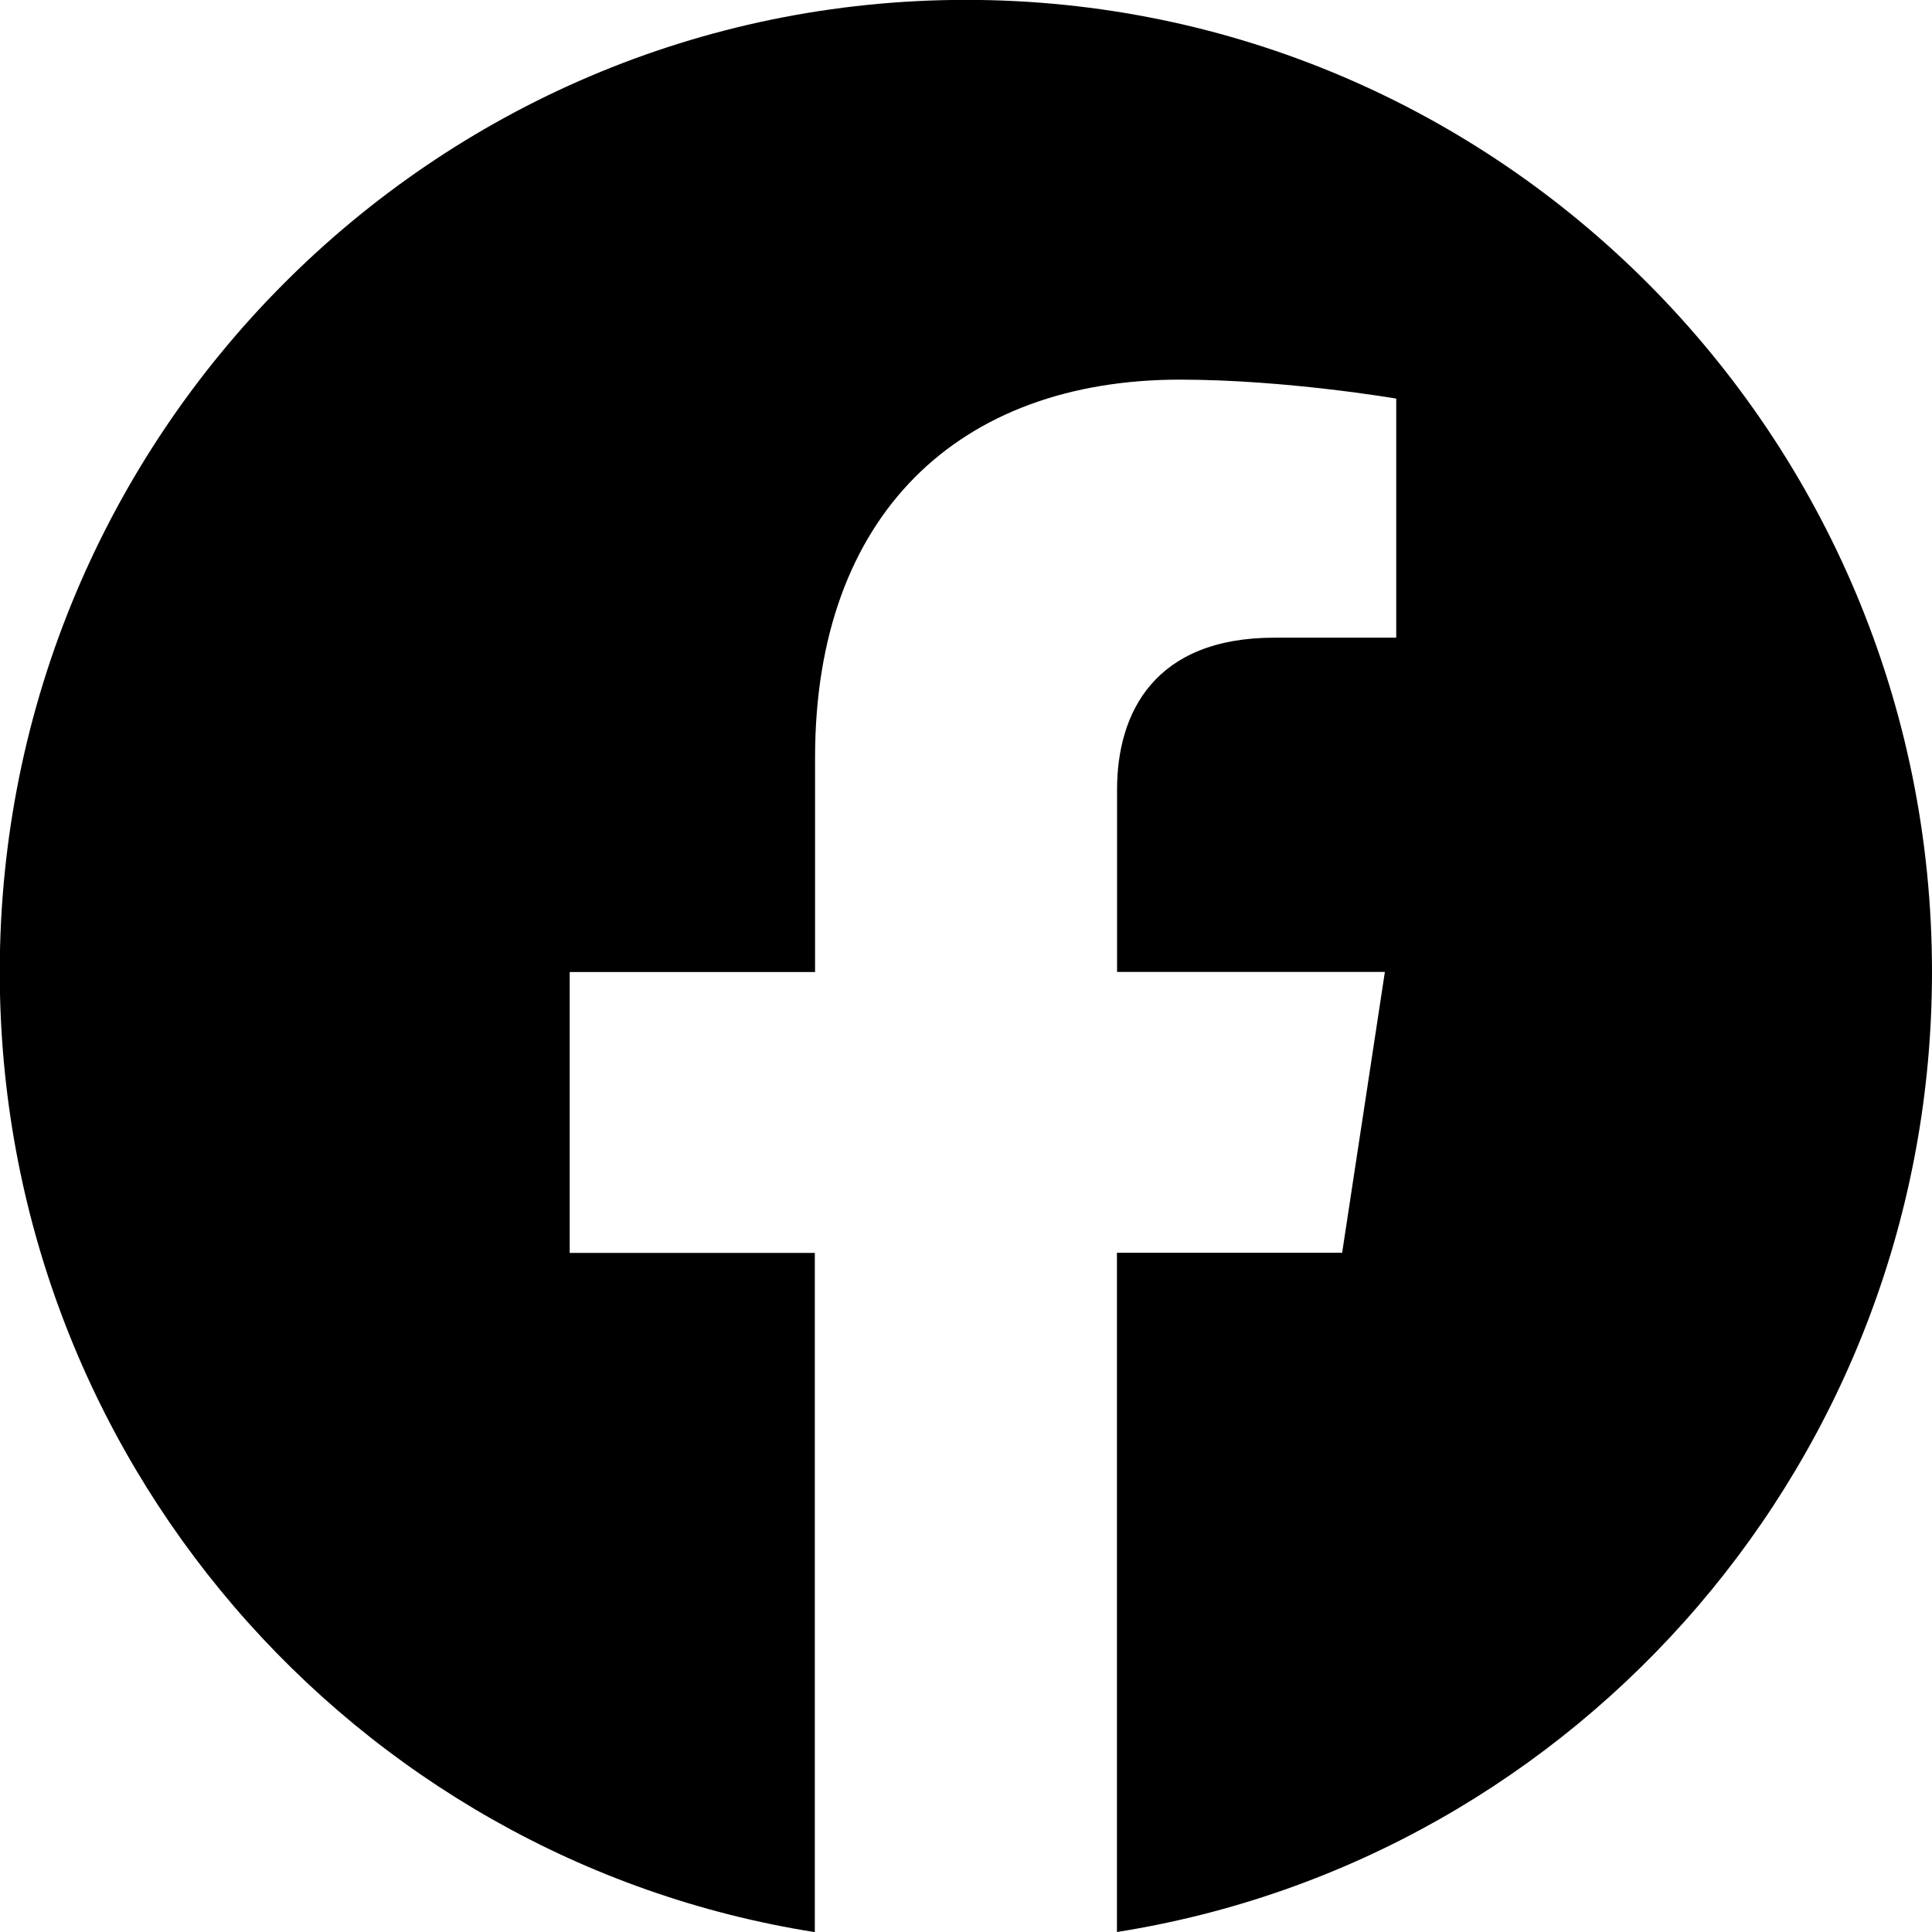
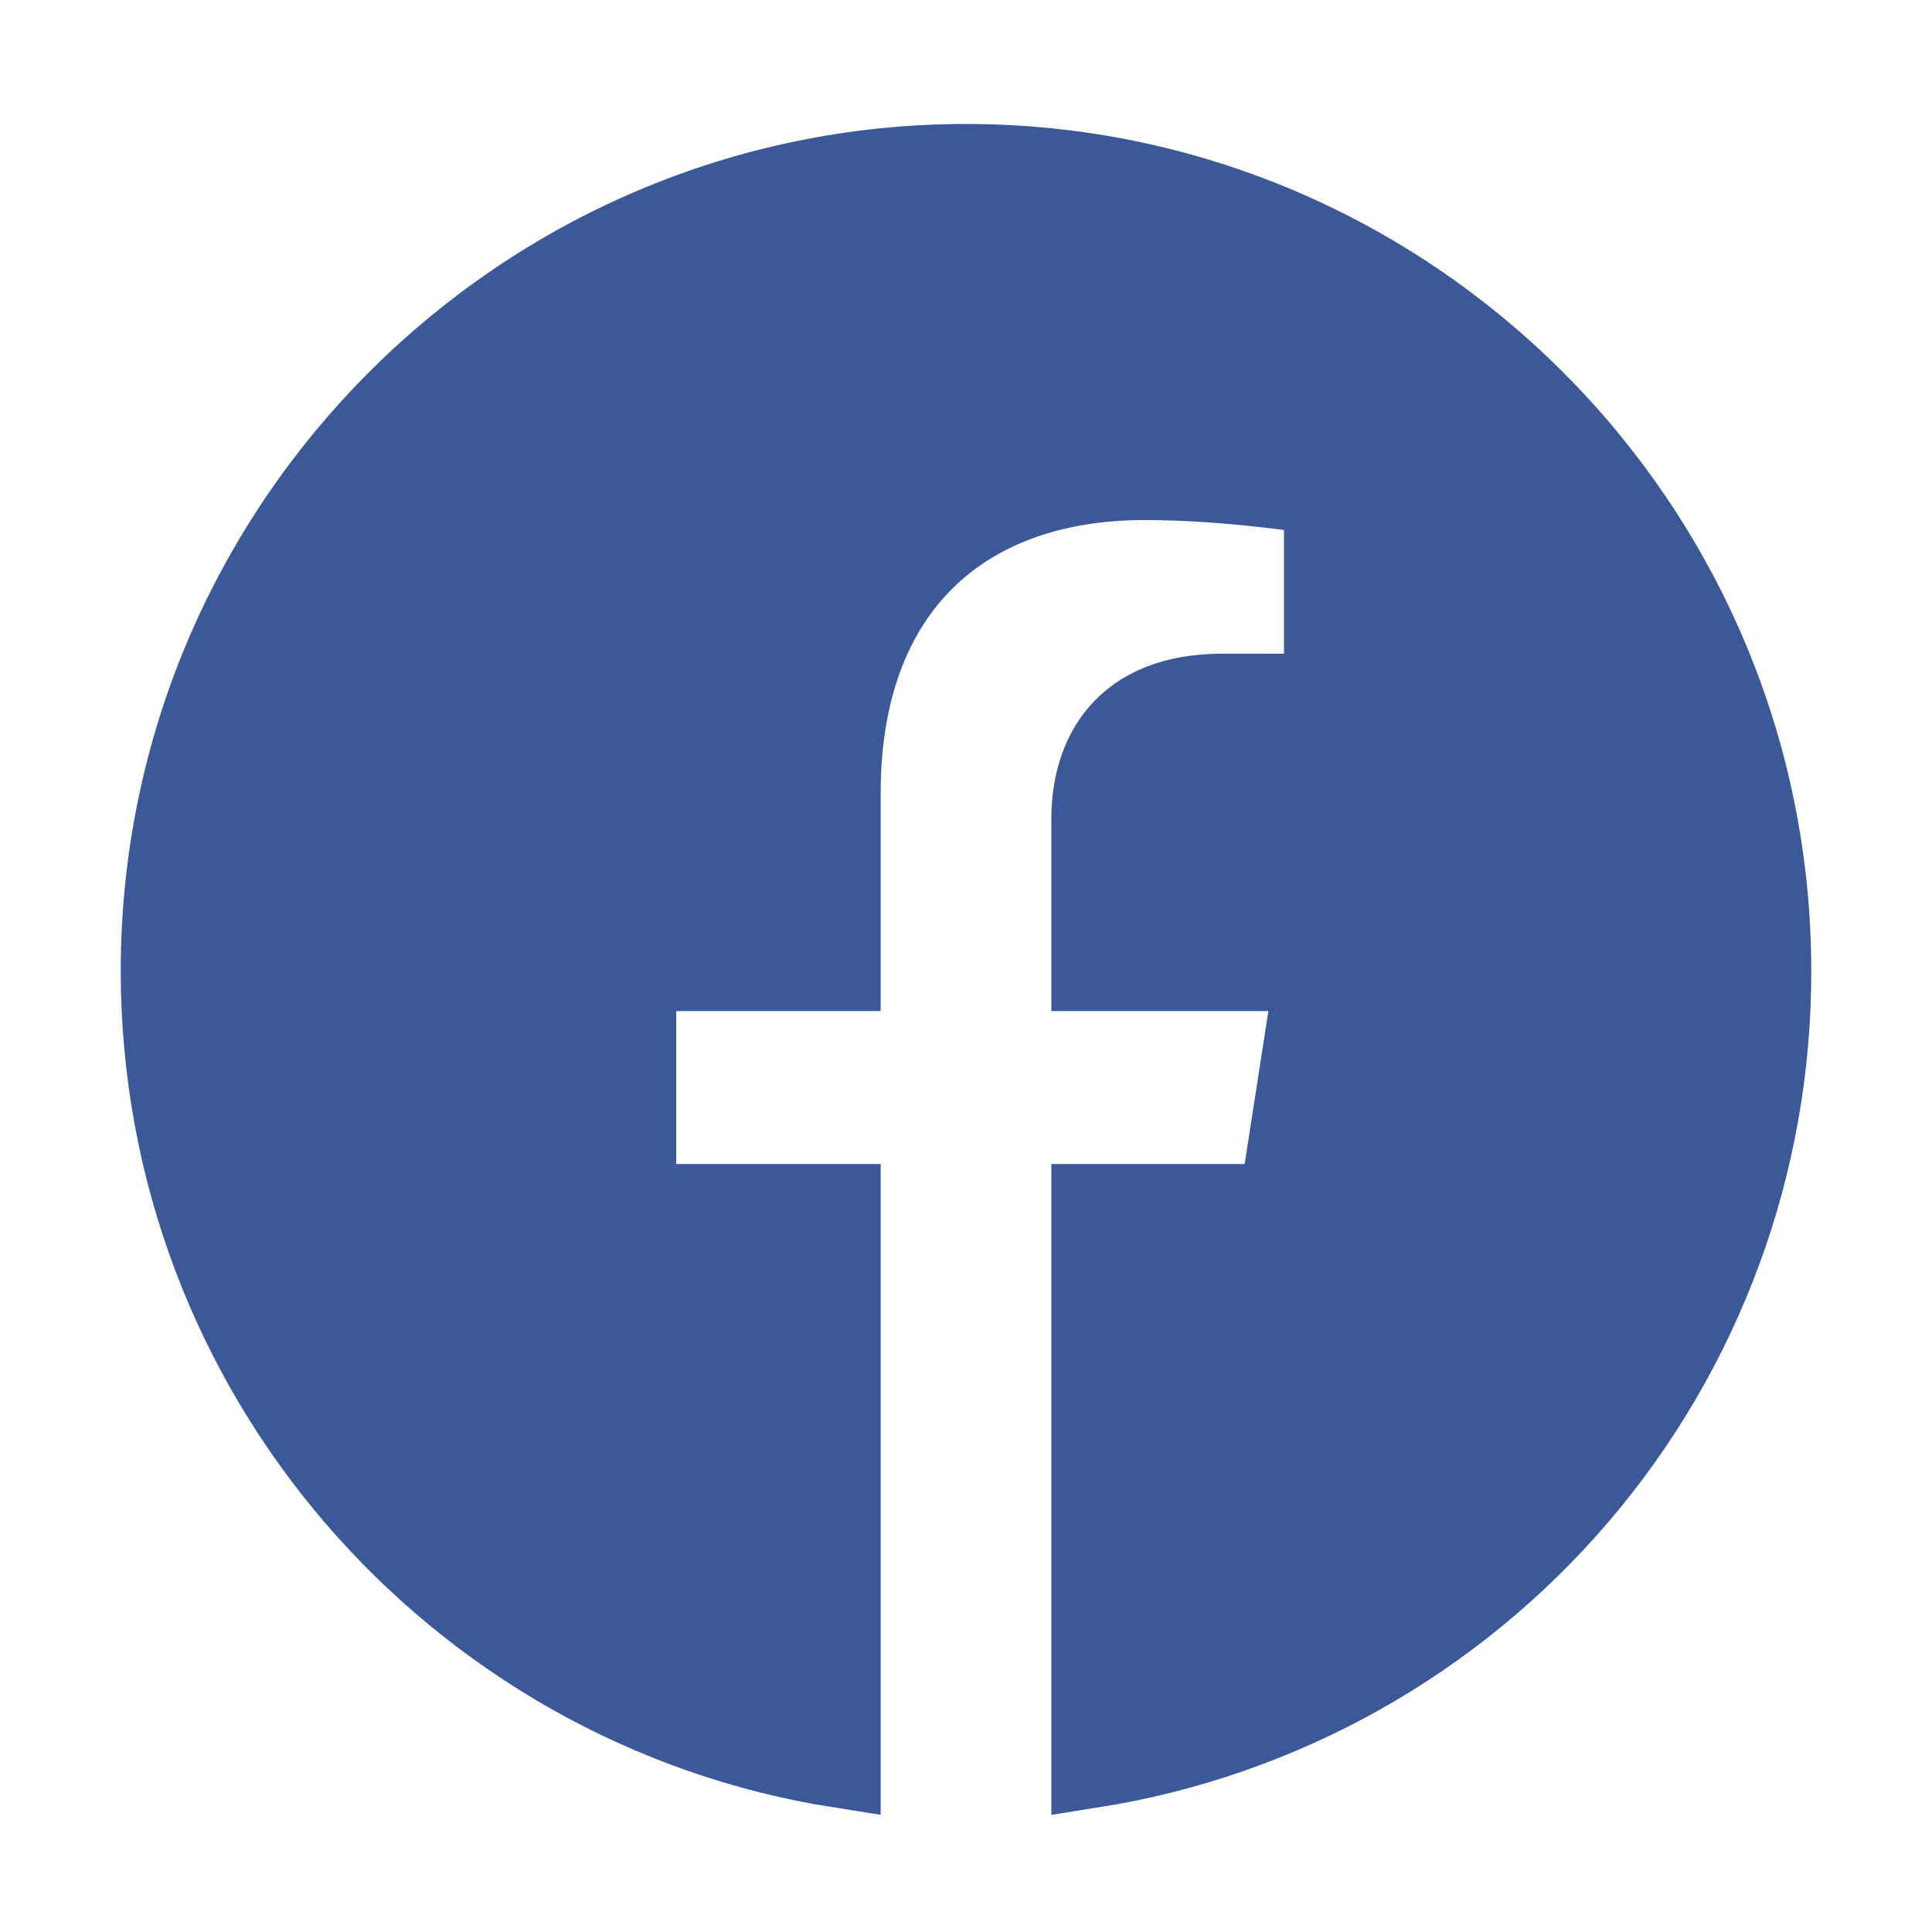
- <svg xmlns="http://www.w3.org/2000/svg" width="16" height="16" fill="currentColor" class="bi bi-facebook" viewBox="0 0 16 16">
-   <path d="M16 8.049c0-4.446-3.582-8.05-8-8.05C3.58 0-.002 3.603-.002 8.05c0 4.017 2.926 7.347 6.75 7.951v-5.625h-2.03V8.05H6.75V6.275c0-2.017 1.195-3.131 3.022-3.131.876 0 1.791.157 1.791.157v1.98h-1.009c-.993 0-1.303.621-1.303 1.258v1.51h2.218l-.354 2.326H9.25V16c3.824-.604 6.75-3.934 6.75-7.951" />
+ <svg xmlns="http://www.w3.org/2000/svg" fill="#3b5998 " width="64px" height="64px" viewBox="0 0 24 24" stroke="#3b5998 ">
+   <g id="SVGRepo_bgCarrier" stroke-width="0" />
+   <g id="SVGRepo_tracerCarrier" stroke-linecap="round" stroke-linejoin="round" />
+   <g id="SVGRepo_iconCarrier">
+     <path d="M12 2.04C6.5 2.04 2 6.53 2 12.06C2 17.06 5.66 21.21 10.44 21.96V14.96H7.9V12.06H10.44V9.85C10.44 7.34 11.93 5.96 14.22 5.96C15.31 5.96 16.45 6.15 16.45 6.15V8.62H15.19C13.95 8.62 13.56 9.39 13.56 10.18V12.06H16.34L15.89 14.96H13.56V21.96C15.916 21.588 18.062 20.386 19.61 18.57C21.158 16.755 22.005 14.446 22 12.06C22 6.53 17.5 2.04 12 2.04Z" />
+   </g>
</svg>
